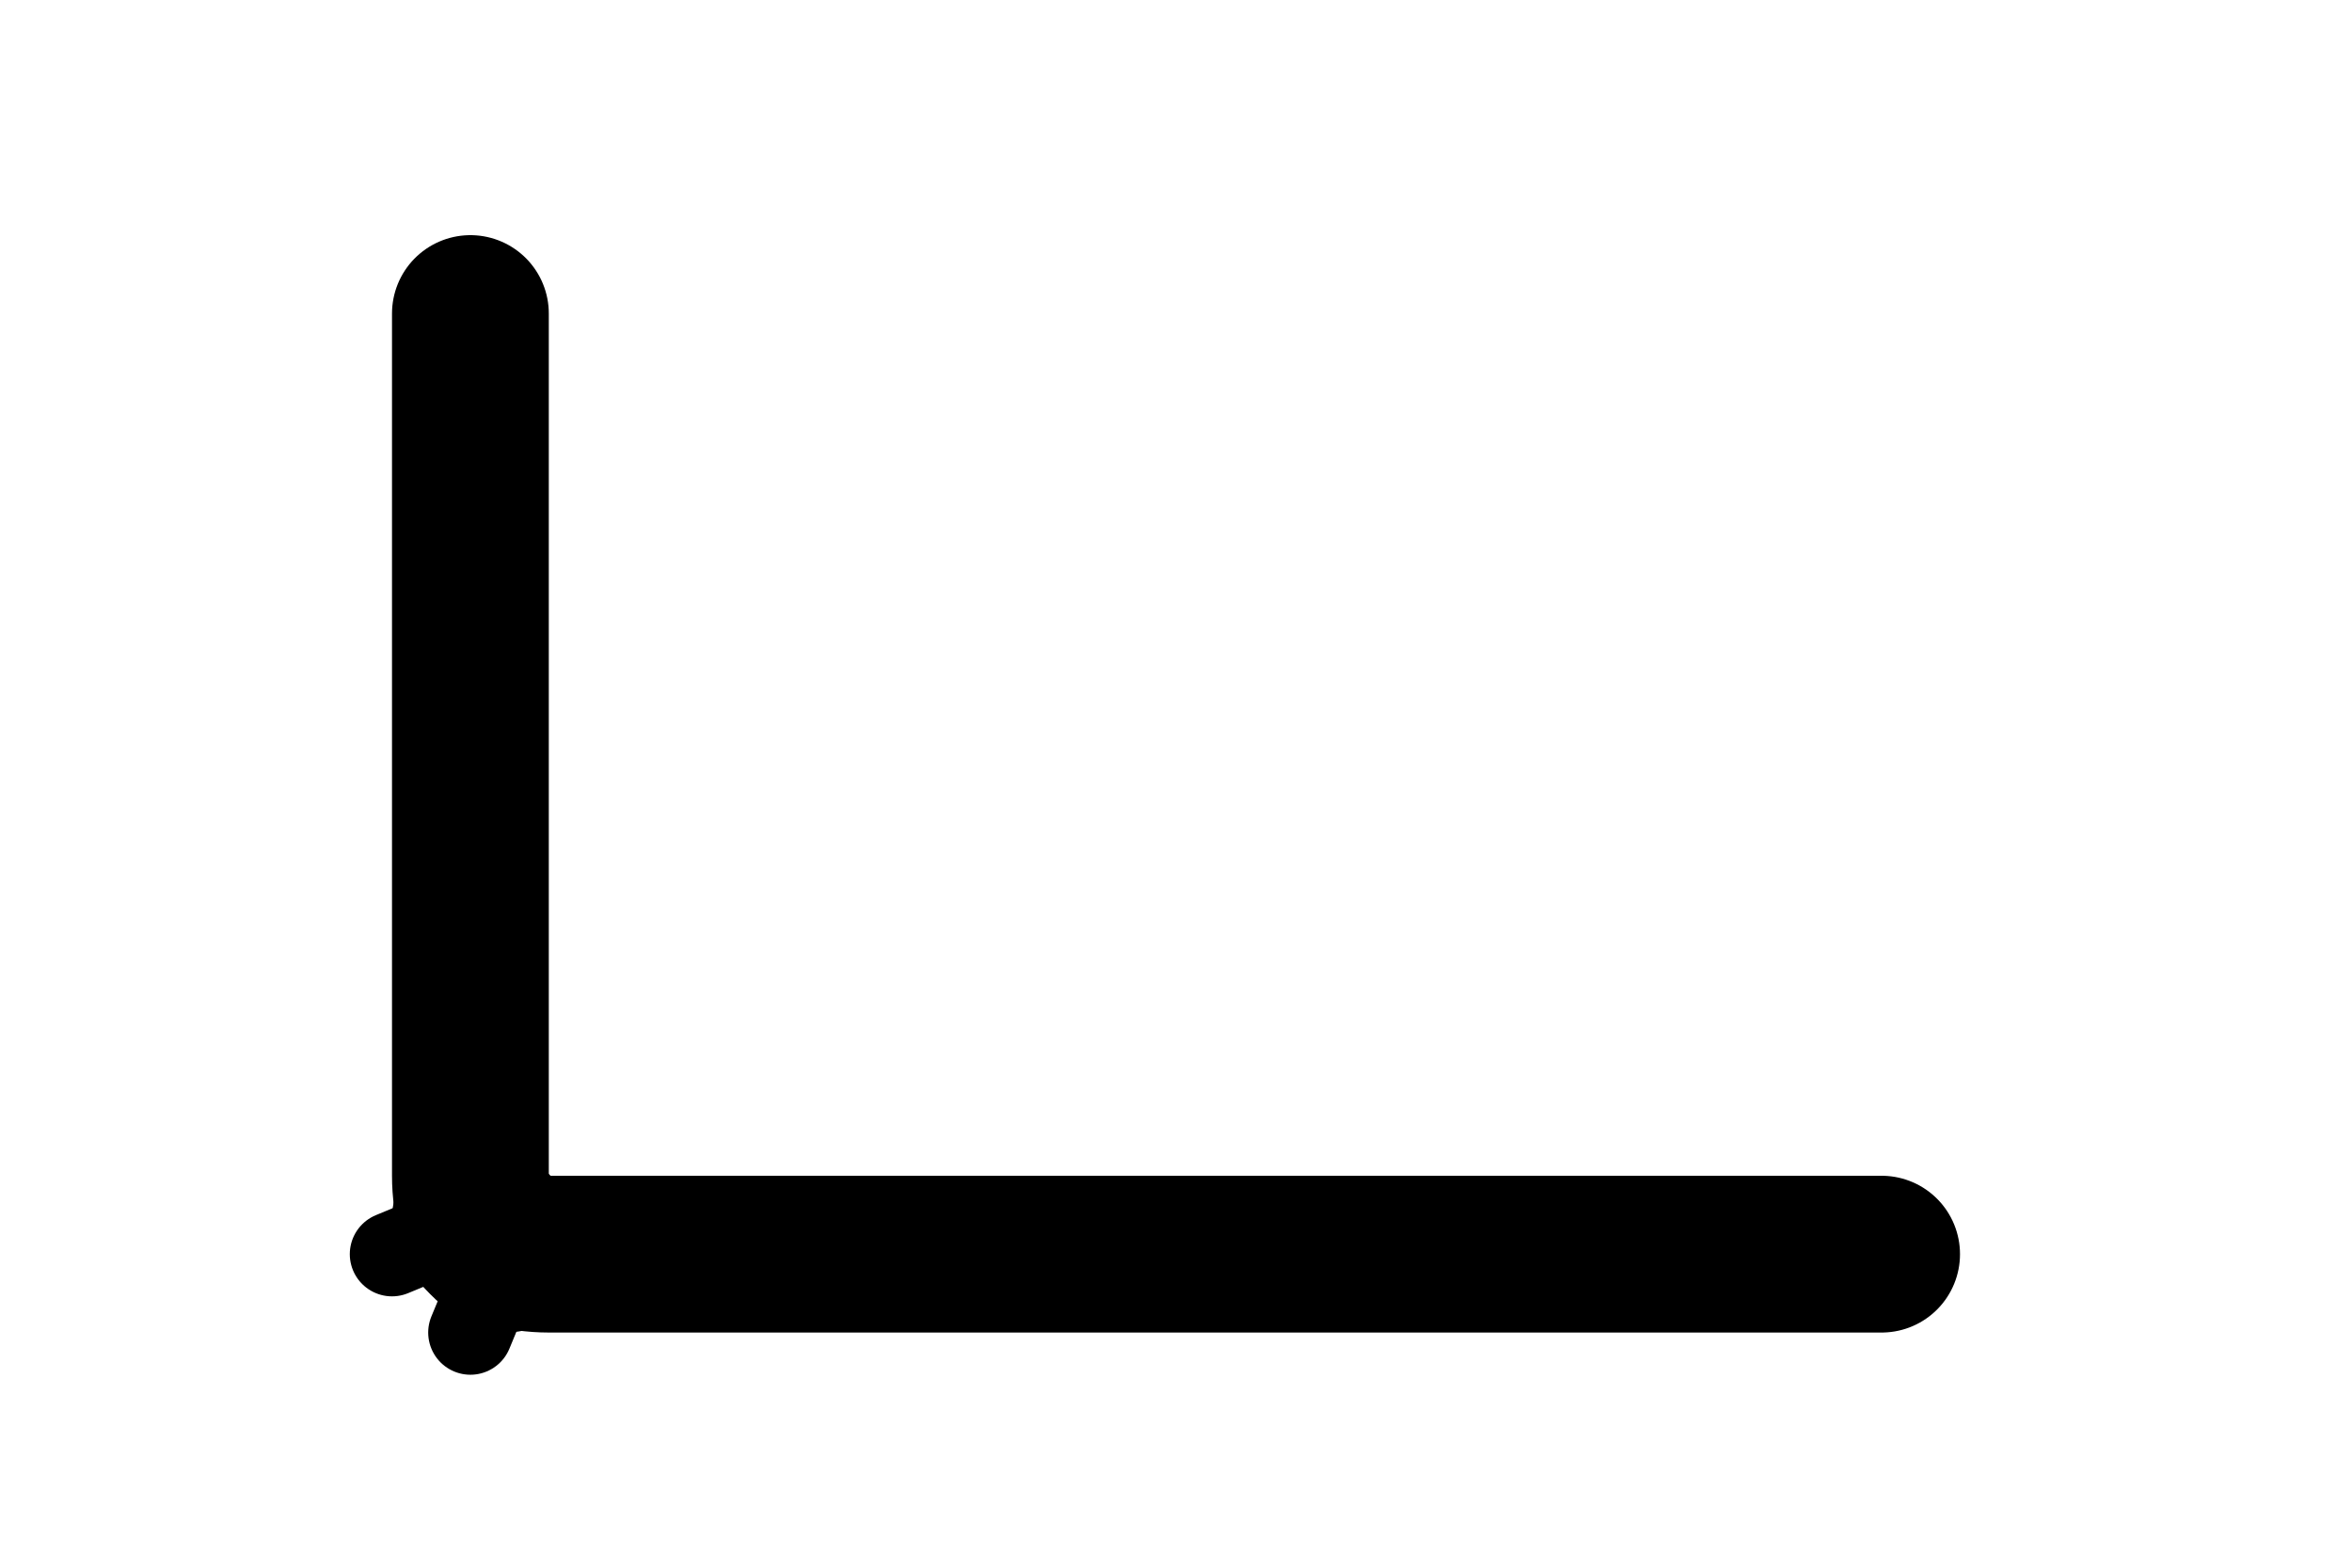
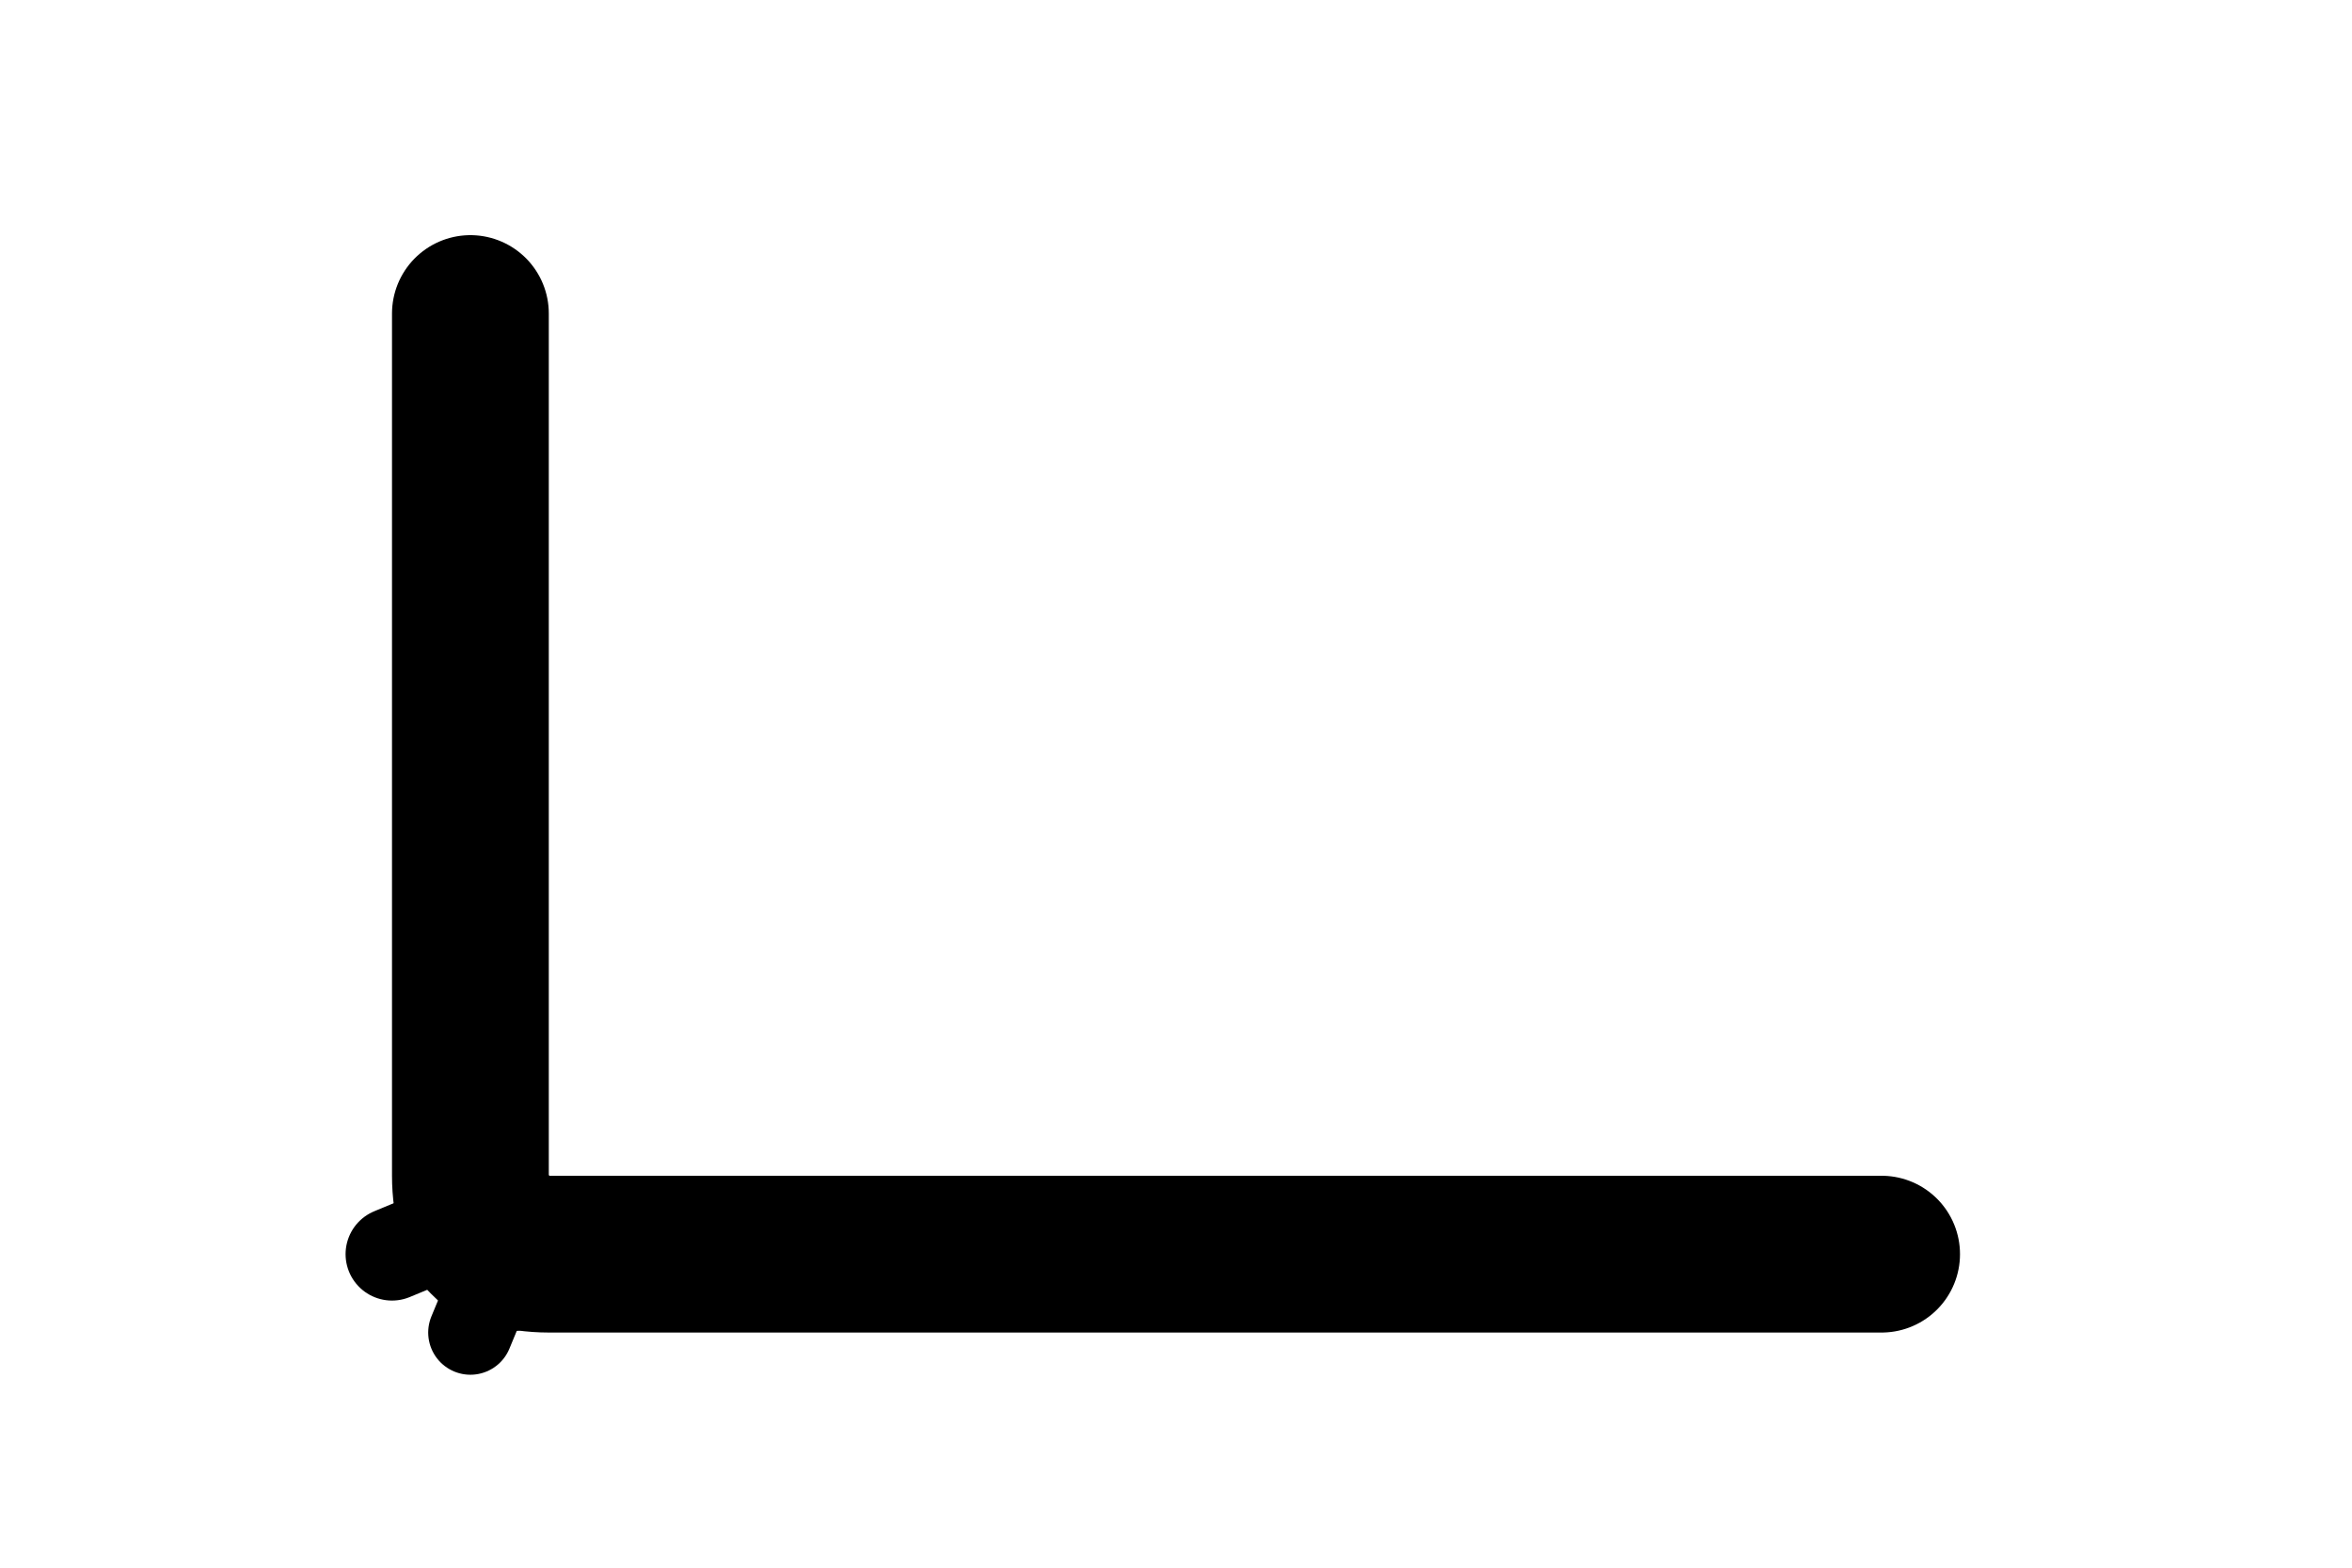
<svg xmlns="http://www.w3.org/2000/svg" viewBox="0 0 300 200">
  <path d="M60 40L60 150Q60 152.77 60.767 155.54" fill="none" stroke="#000" stroke-width="20" stroke-linecap="round" stroke-linejoin="round" />
-   <path d="M60.767 155.54L50 160" fill="none" stroke="#000" stroke-width="10.767" stroke-linecap="round" stroke-linejoin="round" />
-   <path d="M60.767 155.54Q62.386 157.614 64.46 159.233" fill="none" stroke="#000" stroke-width="21.535" stroke-linecap="round" stroke-linejoin="round" />
+   <path d="M60.767 155.54L50 160" fill="none" stroke="#000" stroke-width="11.844" stroke-linecap="round" stroke-linejoin="round" />
+   <path d="M60.767 155.54Q62.386 157.614 64.46 159.233" fill="none" stroke="#000" stroke-width="21.312" stroke-linecap="round" stroke-linejoin="round" />
  <path d="M64.46 159.233L60 170" fill="none" stroke="#000" stroke-width="10.767" stroke-linecap="round" stroke-linejoin="round" />
  <path d="M64.46 159.233Q67.23 160 70 160L240 160" fill="none" stroke="#000" stroke-width="20" stroke-linecap="round" stroke-linejoin="round" />
</svg>
